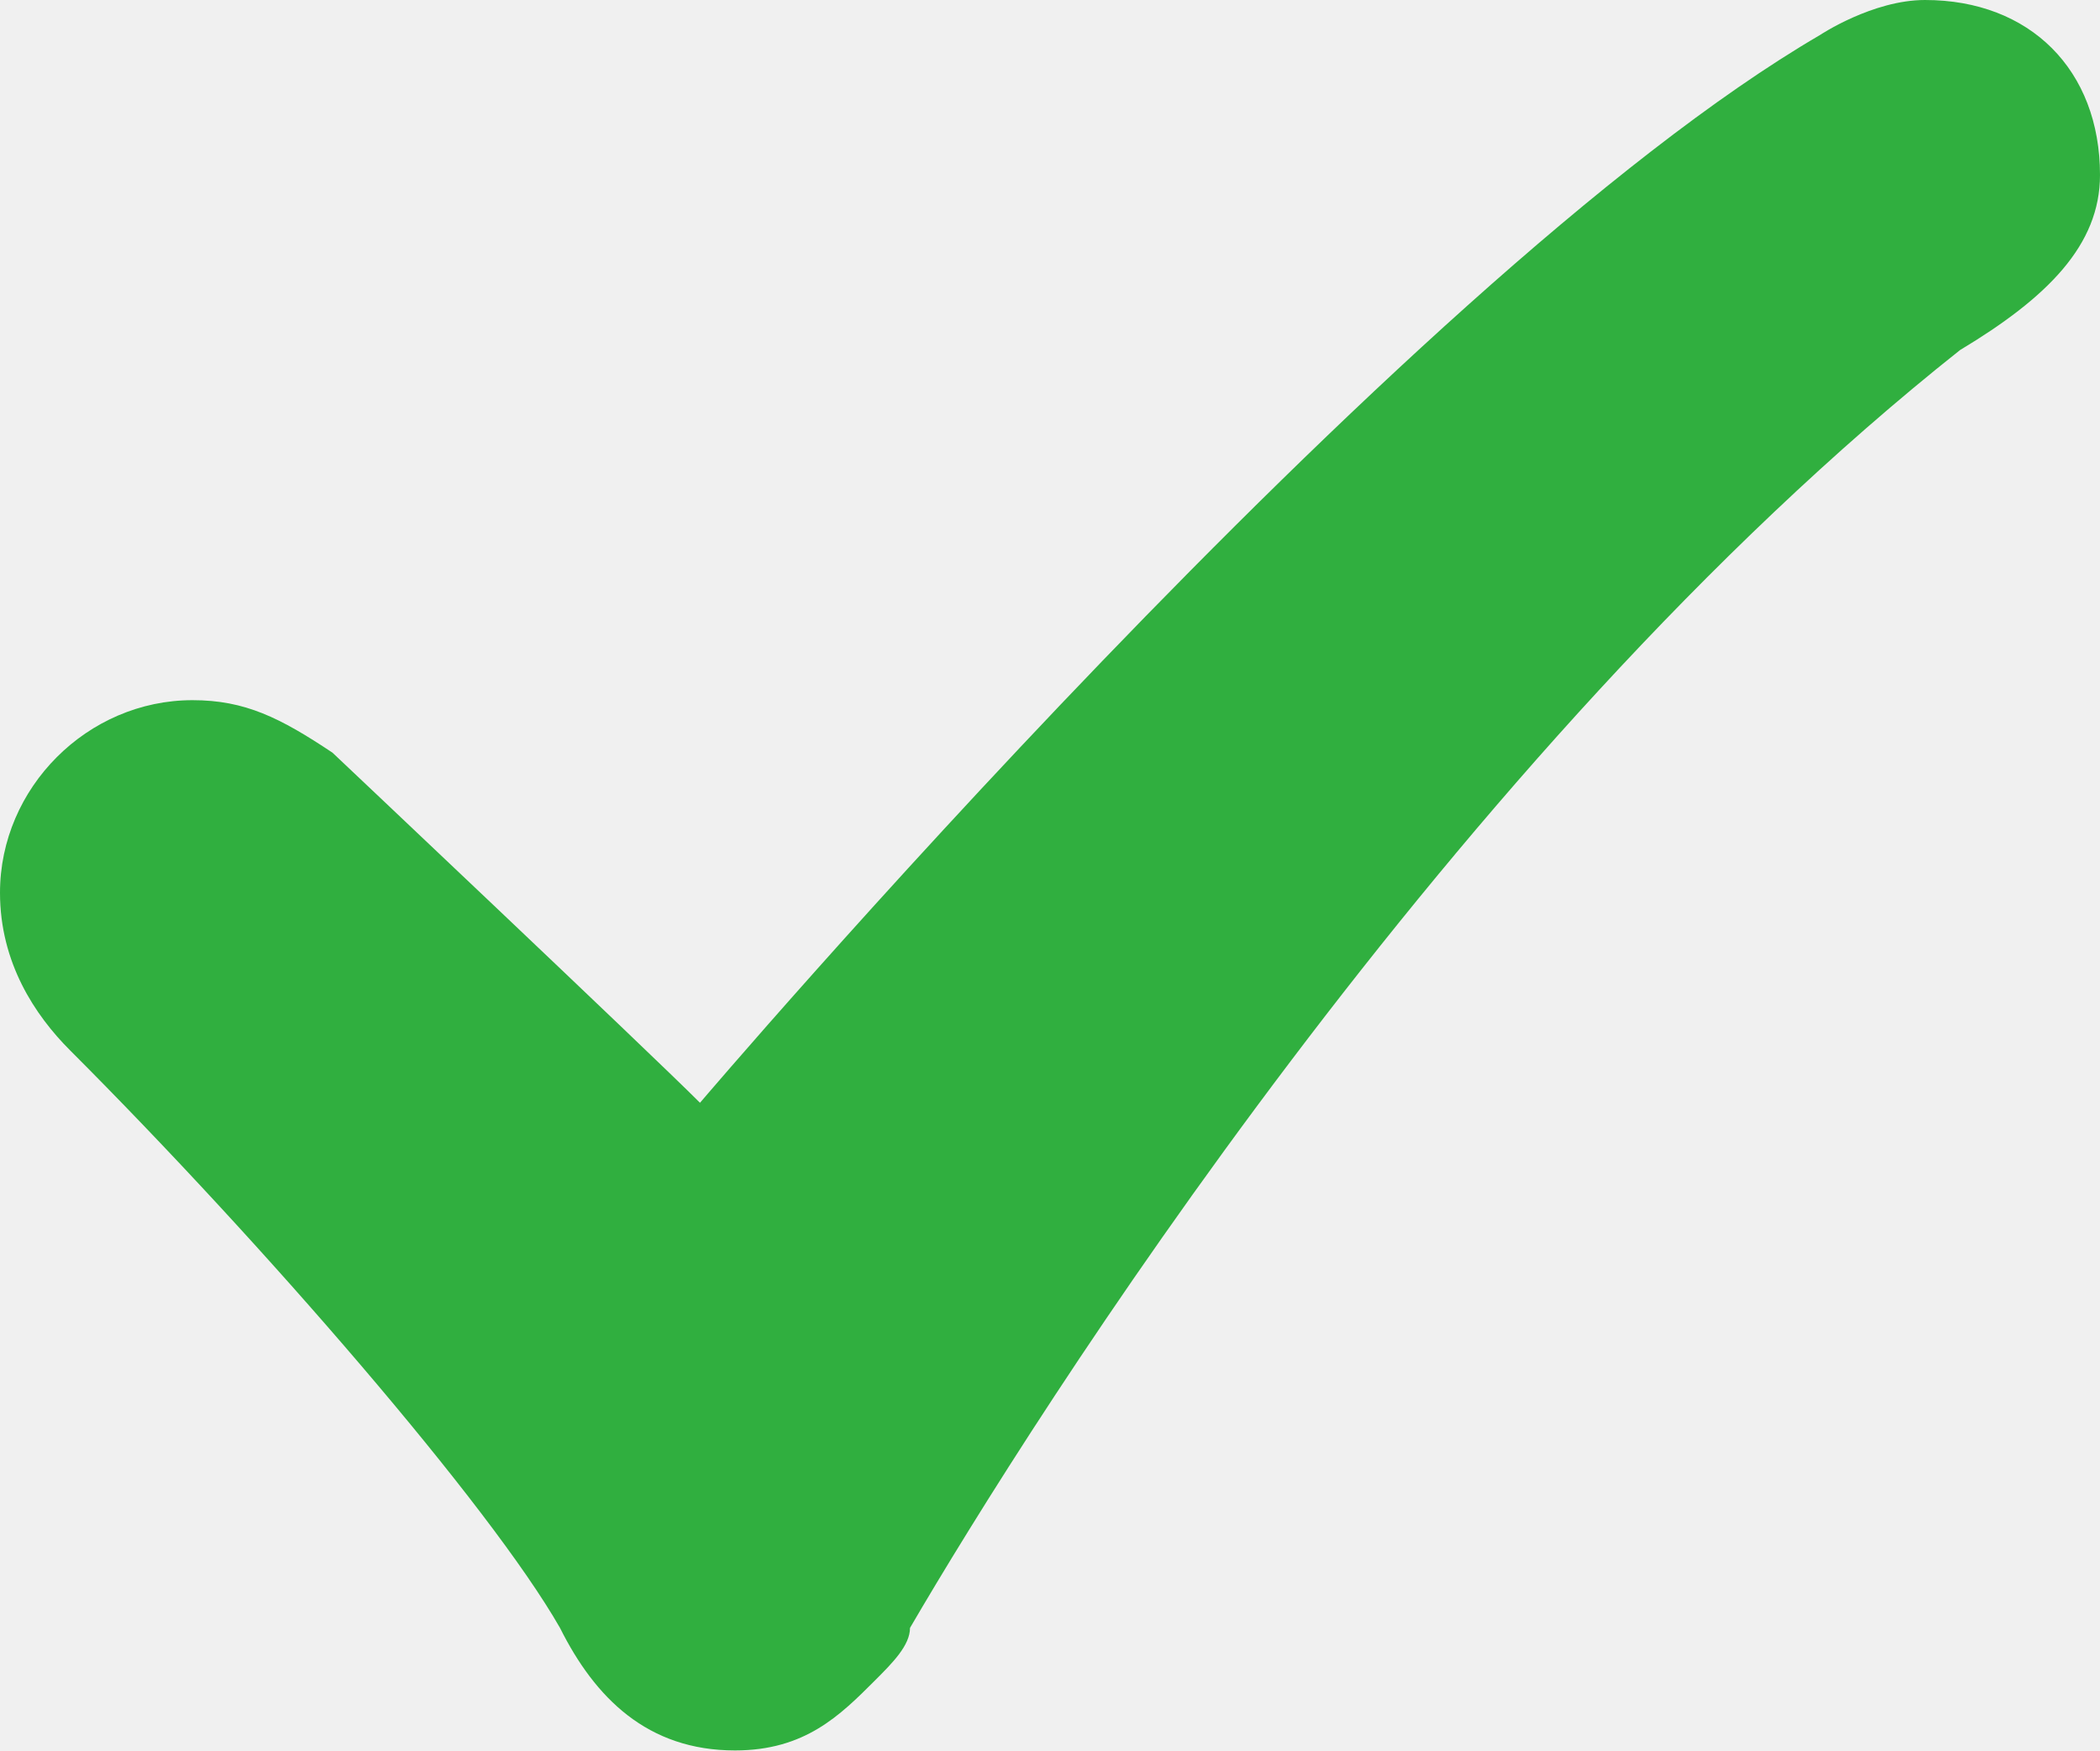
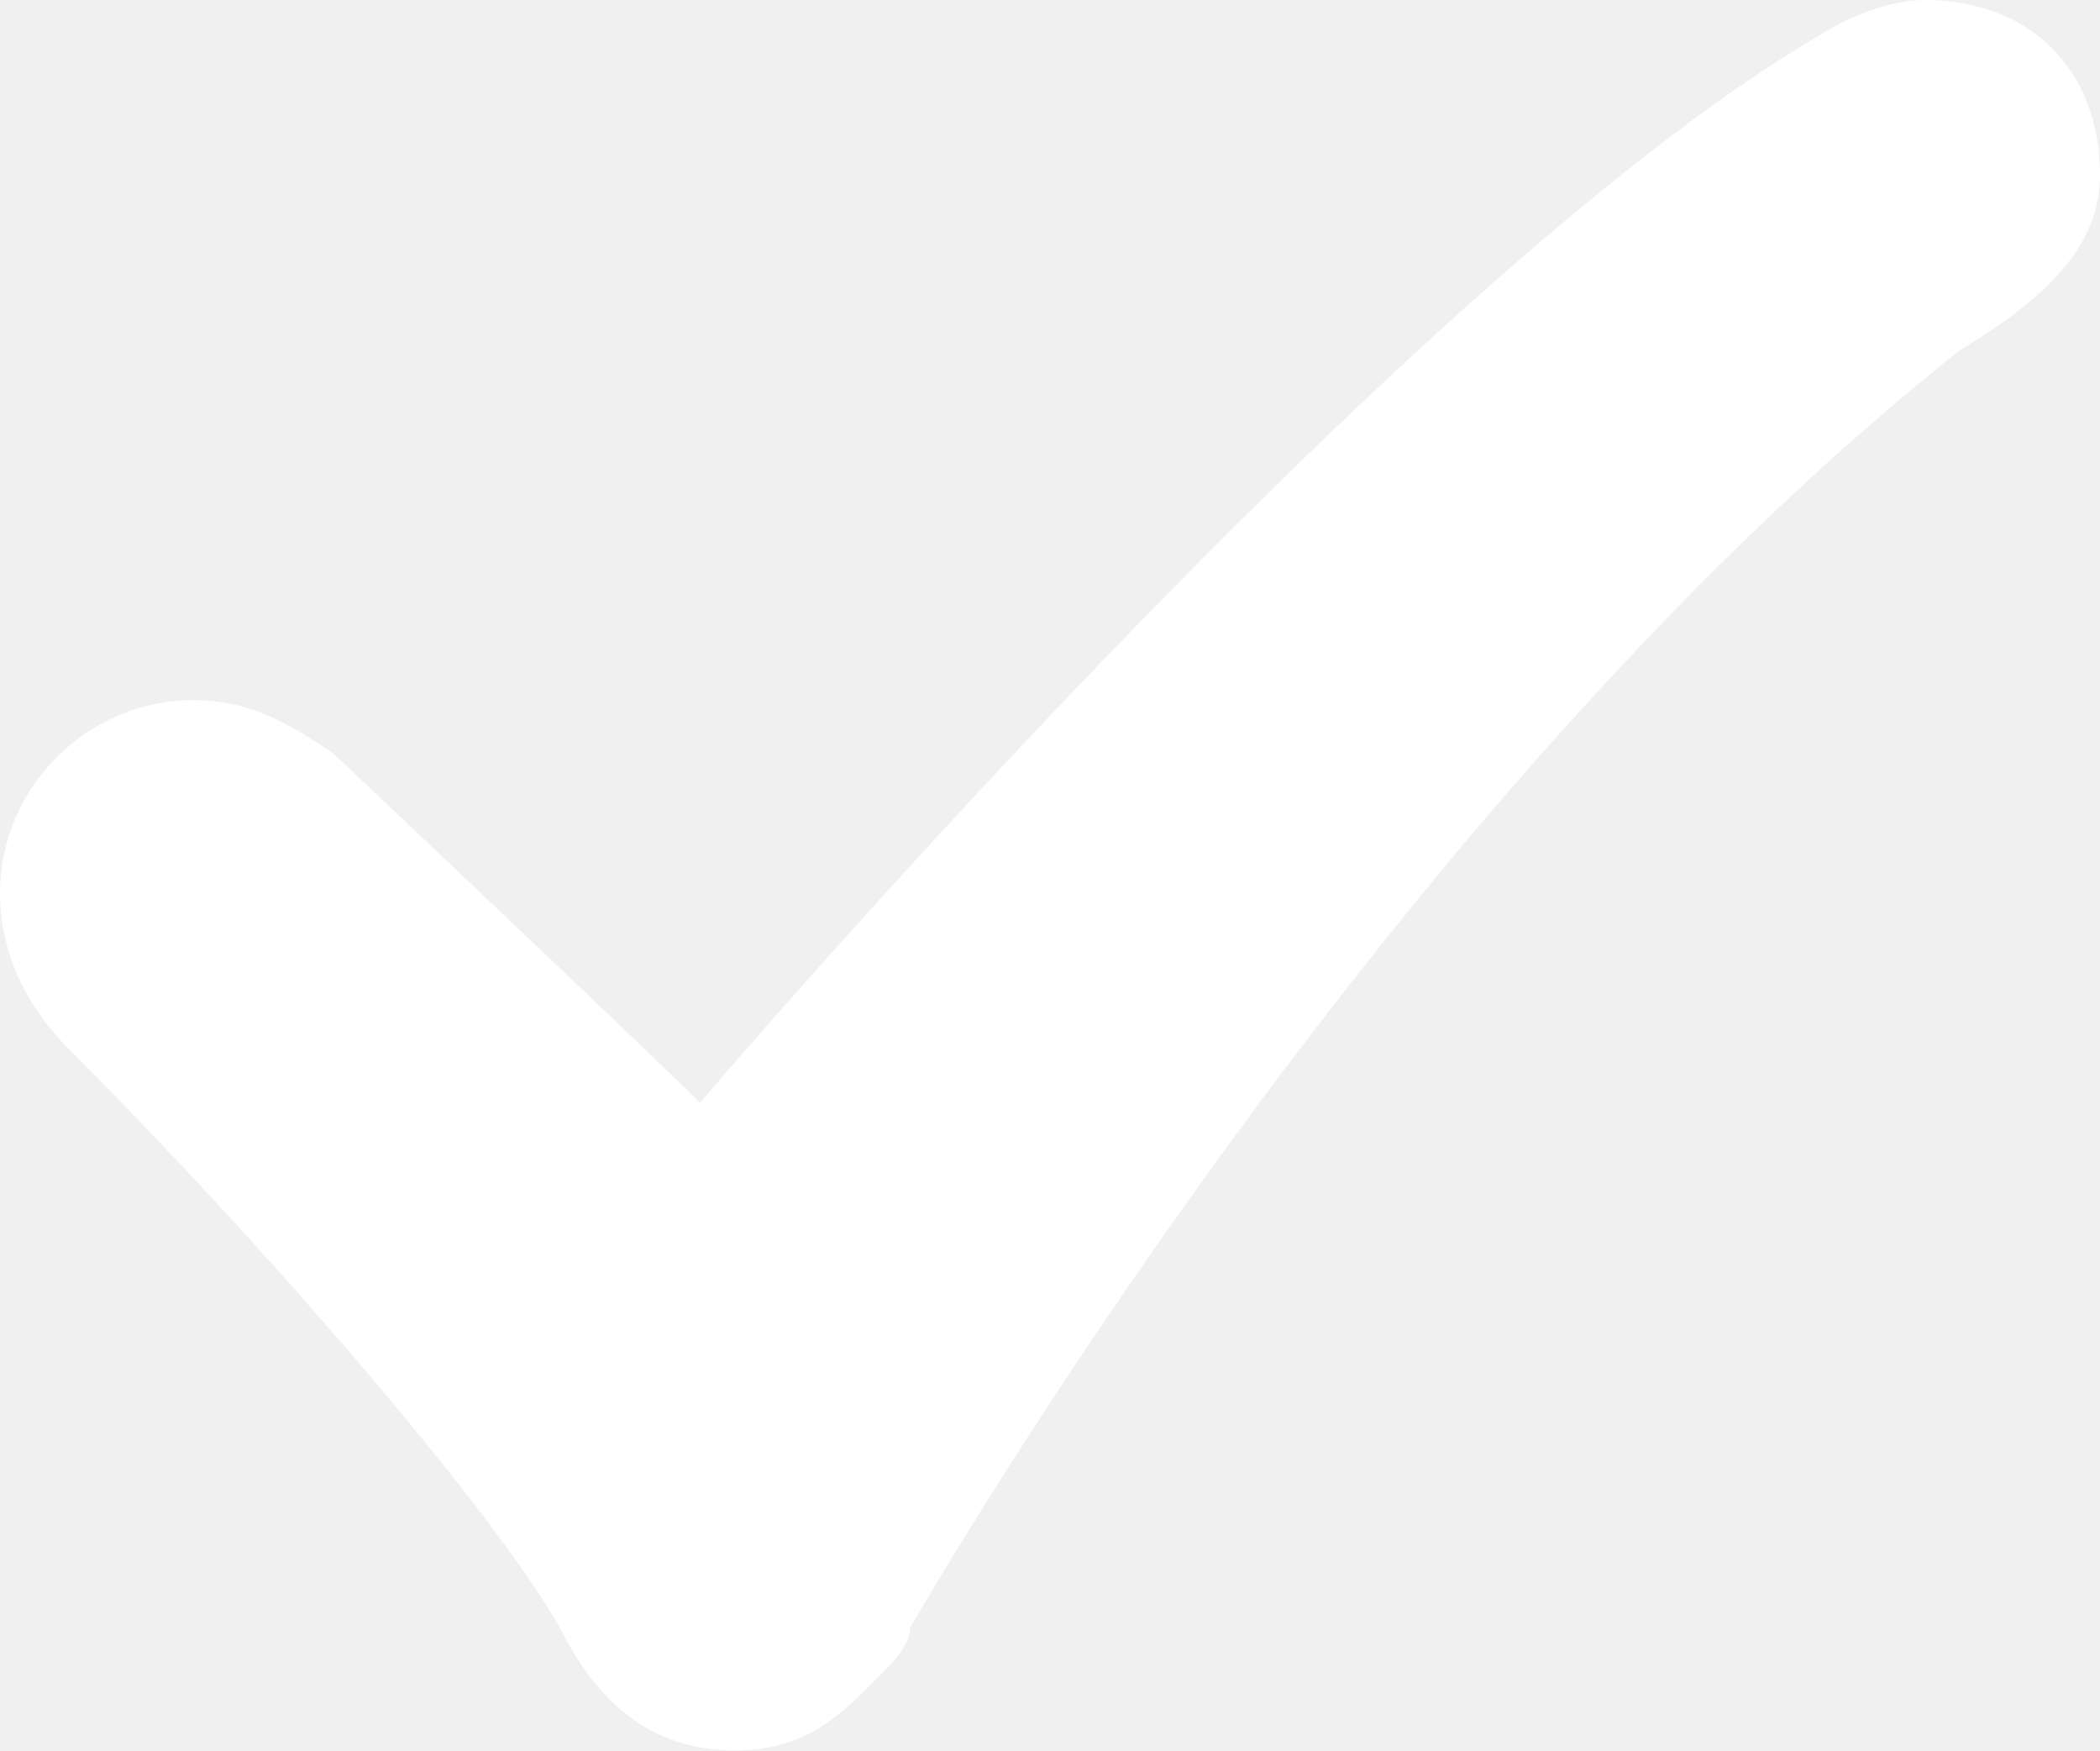
<svg xmlns="http://www.w3.org/2000/svg" version="1.1" id="Layer_1" x="0px" y="0px" viewBox="0 0 12 10" enable-background="new 0 0 12 10" xml:space="preserve">
-   <path fill="#30AF3F" d="M12,1c0-0.6-0.4-1-1-1c-0.3,0-0.6,0.2-0.6,0.2C8,1.6,4,6.3,4,6.3c-0.3-0.3-2.1-2-2.1-2h0l0,0  C1.6,4.1,1.4,4,1.1,4C0.5,4,0,4.5,0,5.1C0,5.5,0.2,5.8,0.4,6c1.1,1.1,2.4,2.6,2.8,3.3C3.4,9.7,3.7,10,4.2,10C4.6,10,4.8,9.8,5,9.6  c0.1-0.1,0.2-0.2,0.2-0.3c0.7-1.2,3.1-5,6-7.3C11.7,1.7,12,1.4,12,1" />
+   <path fill="#ffffff" d="M12,1c0-0.6-0.4-1-1-1c-0.3,0-0.6,0.2-0.6,0.2C8,1.6,4,6.3,4,6.3c-0.3-0.3-2.1-2-2.1-2h0l0,0  C1.6,4.1,1.4,4,1.1,4C0.5,4,0,4.5,0,5.1C0,5.5,0.2,5.8,0.4,6c1.1,1.1,2.4,2.6,2.8,3.3C3.4,9.7,3.7,10,4.2,10C4.6,10,4.8,9.8,5,9.6  c0.1-0.1,0.2-0.2,0.2-0.3c0.7-1.2,3.1-5,6-7.3C11.7,1.7,12,1.4,12,1" />
</svg>
